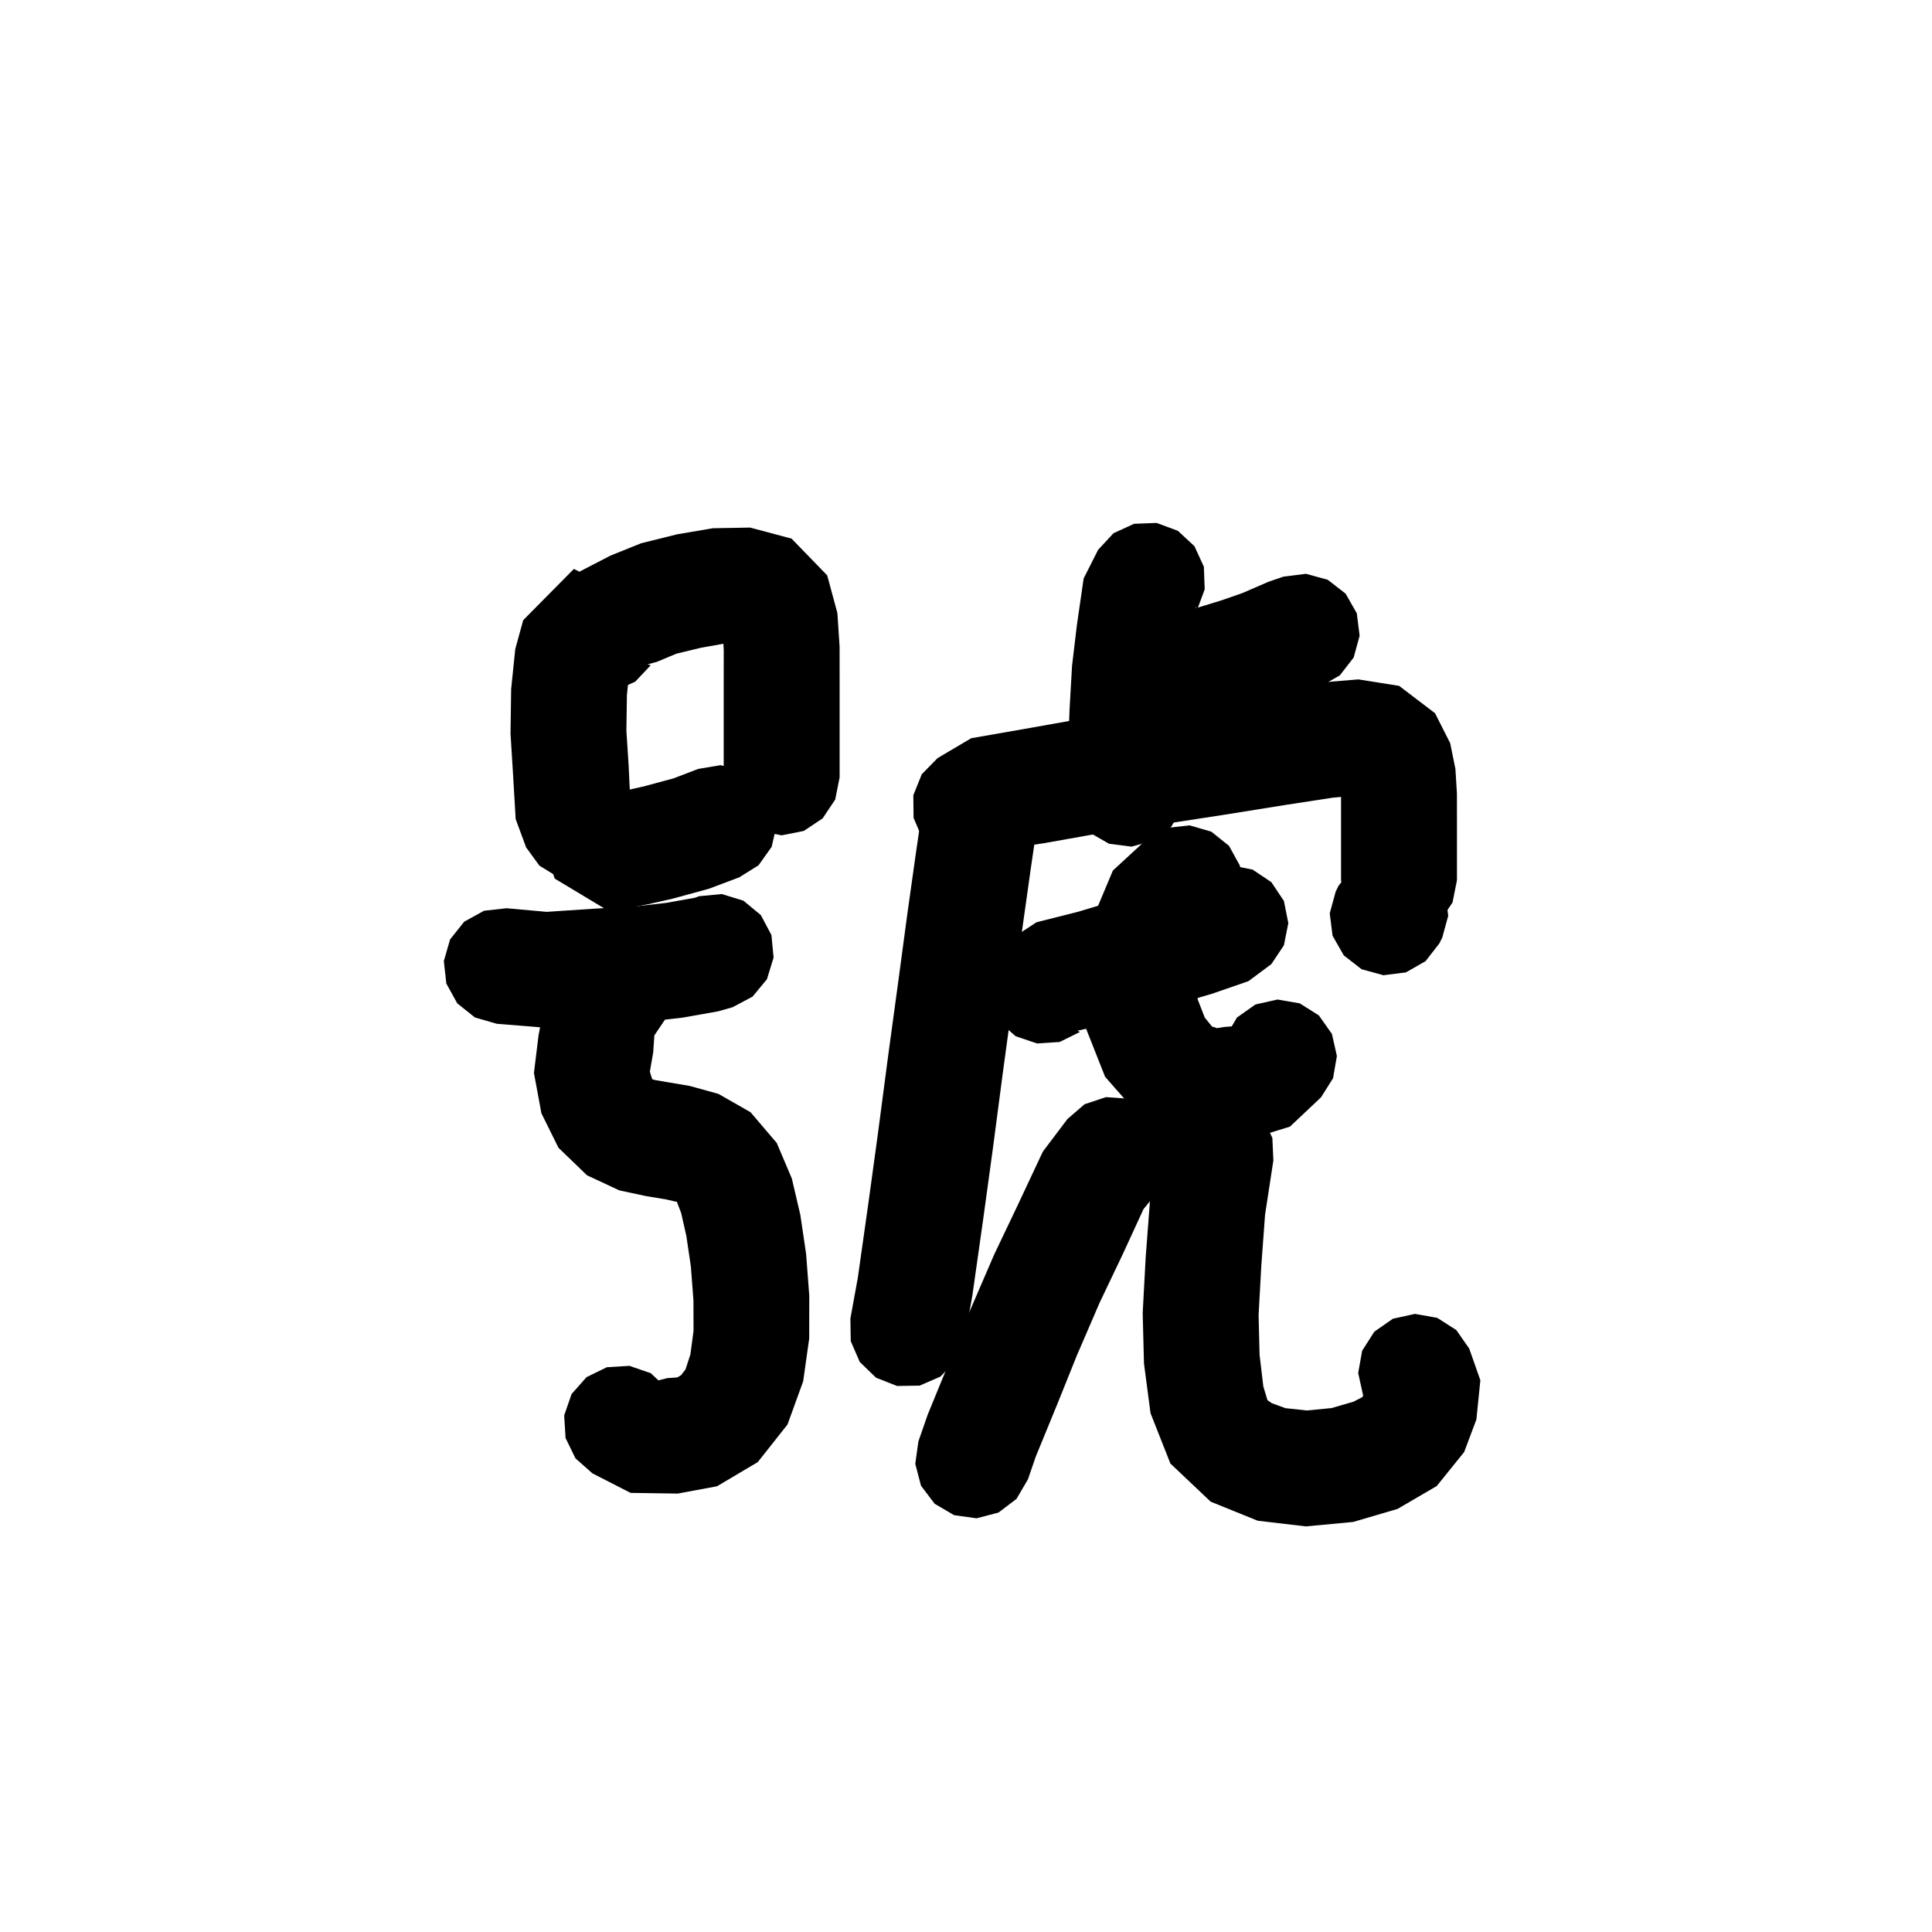
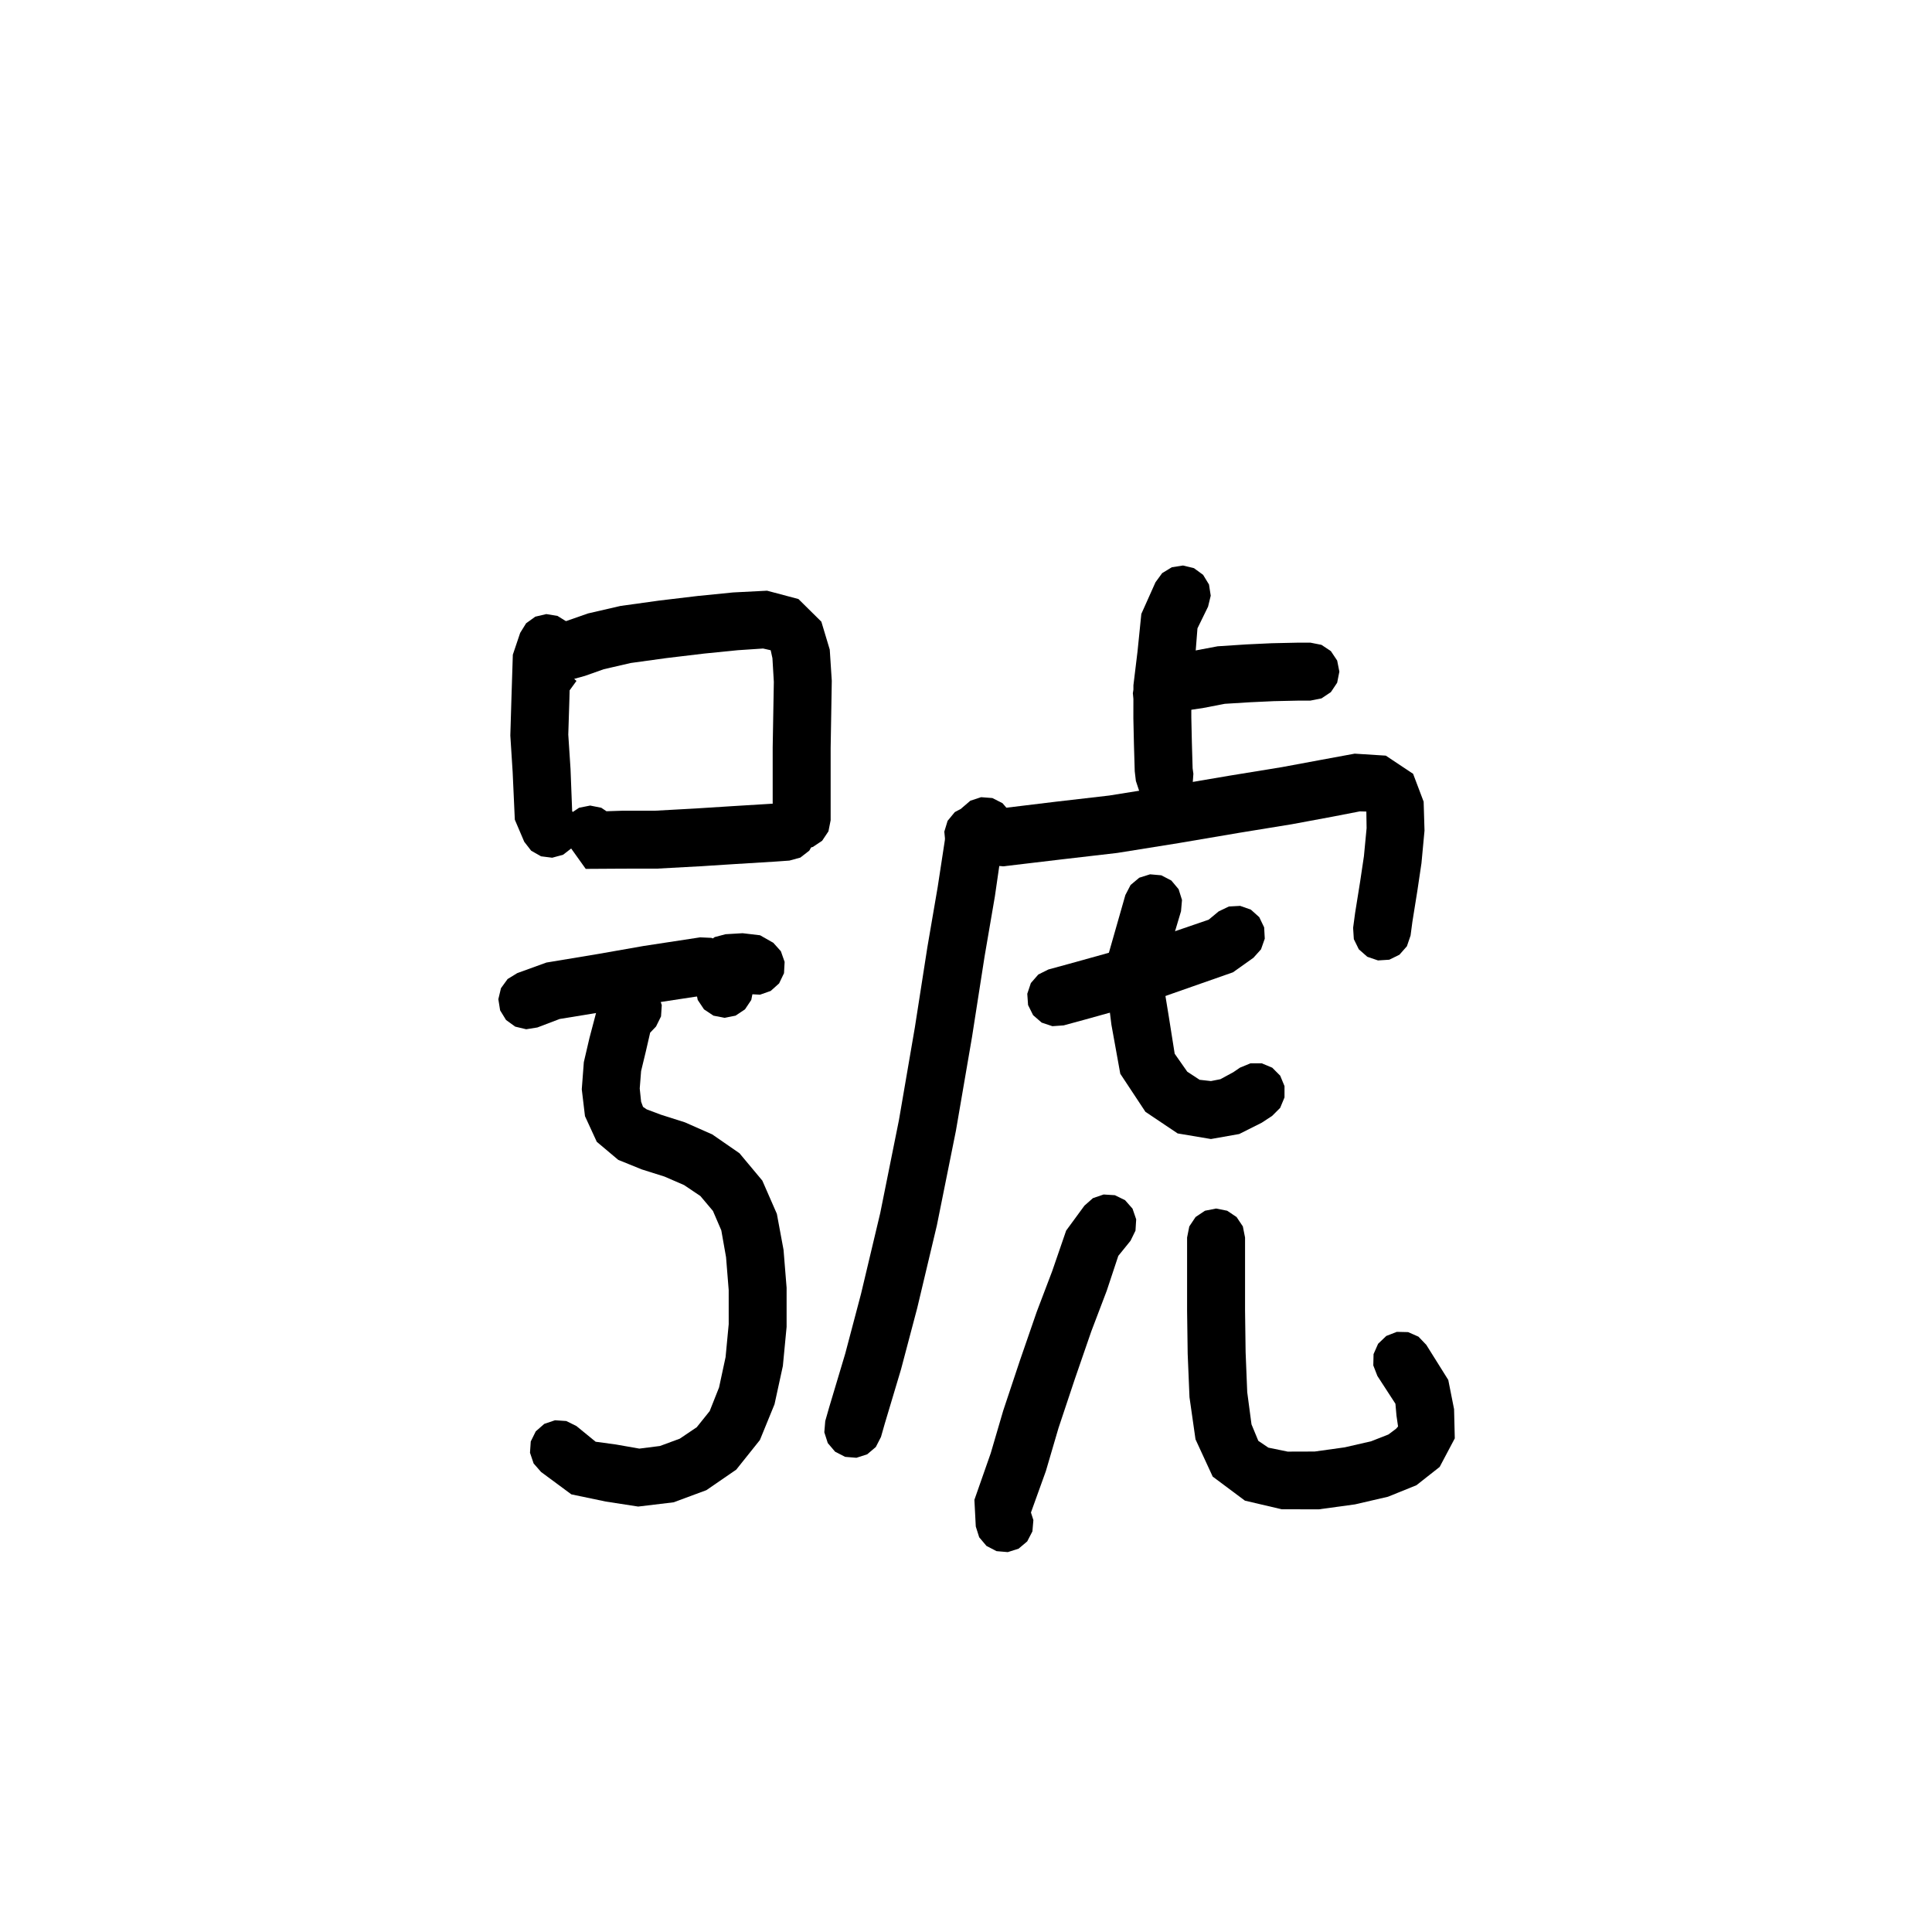
<svg xmlns="http://www.w3.org/2000/svg" viewBox="0 0 300 300" width="300" height="300">
-   <path d="M 99.286 93.564 L 89.116 88.34 L 81.244 96.297 L 80.01 100.785 L 79.371 106.998 L 79.272 113.901 L 79.639 119.813 L 80.073 127.186 L 81.695 131.582 L 83.761 134.422 L 86.756 136.256 L 90.224 136.804 L 93.638 135.982 L 96.478 133.917 L 98.312 130.922 L 98.86 127.453 L 98.038 124.039 L 97.885 124.589 L 97.609 118.767 L 97.267 113.495 L 97.345 107.973 L 97.771 103.712 L 98.134 102.52 L 92.393 106.039 L 84.886 104.365 L 87.5 106.709 L 90.813 107.874 L 94.319 107.683 L 97.486 106.165 L 99.83 103.55 L 100.995 100.237 L 100.804 96.731 Z" fill="black" fill-rule="nonzero" />
-   <path d="M 101.049 103.291 L 100.534 103.169 L 101.985 102.777 L 105.033 101.502 L 108.843 100.584 L 112.526 99.93 L 114.911 99.853 L 114.509 99.555 L 112.35 97.398 L 112.189 97.587 L 112.379 100.906 L 112.376 105.799 L 112.376 110.947 L 112.376 116.716 L 112.376 120.71 L 113.061 124.154 L 115.012 127.074 L 117.932 129.025 L 121.376 129.71 L 124.82 129.025 L 127.74 127.074 L 129.691 124.154 L 130.376 120.71 L 130.376 116.716 L 130.376 110.947 L 130.376 105.799 L 130.372 100.396 L 130.03 95.194 L 128.449 89.348 L 122.917 83.64 L 116.48 81.922 L 110.699 82.023 L 105.151 82.966 L 99.553 84.356 L 94.791 86.277 L 89.259 89.138 L 85.785 93.751 L 84.541 97.034 L 84.648 100.544 L 86.09 103.746 L 88.647 106.153 L 91.931 107.397 L 95.441 107.29 L 98.643 105.848 Z" fill="black" fill-rule="nonzero" />
-   <path d="M 86.144 136.435 L 94.638 141.538 L 100.564 140.422 L 104.408 139.554 L 110.071 138.008 L 114.804 136.226 L 117.782 134.364 L 119.82 131.504 L 120.608 128.082 L 120.027 124.619 L 118.165 121.641 L 115.306 119.603 L 111.884 118.815 L 108.421 119.396 L 104.574 120.868 L 100 122.102 L 96.743 122.832 L 93.972 123.551 L 101.578 127.174 L 99.219 124.573 L 96.044 123.073 L 92.536 122.903 L 89.23 124.087 L 86.63 126.447 L 85.13 129.622 L 84.959 133.129 Z" fill="black" fill-rule="nonzero" />
-   <path d="M 77.121 158.968 L 84.783 159.592 L 93.244 159.073 L 99.917 158.704 L 105.969 158.021 L 111.501 157.041 L 113.755 156.401 L 116.857 154.756 L 119.093 152.048 L 120.123 148.691 L 119.789 145.195 L 118.143 142.093 L 115.436 139.857 L 112.078 138.827 L 108.583 139.161 L 107.878 139.409 L 103.41 140.204 L 98.455 140.763 L 92.17 141.105 L 84.891 141.592 L 78.648 141.032 L 75.158 141.423 L 72.083 143.119 L 69.892 145.863 L 68.917 149.237 L 69.308 152.727 L 71.004 155.801 L 73.748 157.993 Z" fill="black" fill-rule="nonzero" />
-   <path d="M 88.904 147.429 L 84.929 154.015 L 83.628 160.742 L 82.909 166.609 L 84.069 172.87 L 86.715 178.219 L 91.145 182.497 L 96.191 184.849 L 100.406 185.746 L 103.336 186.226 L 104.92 186.59 L 105.078 186.581 L 105.098 186.605 L 105.772 188.36 L 106.581 191.94 L 107.282 196.696 L 107.678 201.914 L 107.691 206.66 L 107.207 210.308 L 106.443 212.651 L 105.74 213.553 L 105.147 213.885 L 103.611 213.995 L 102.234 214.34 L 101.059 213.232 L 97.738 212.088 L 94.233 212.302 L 91.077 213.841 L 88.75 216.471 L 87.606 219.791 L 87.82 223.296 L 89.359 226.453 L 91.989 228.78 L 97.914 231.814 L 105.235 231.922 L 111.332 230.789 L 117.662 227.039 L 122.285 221.195 L 124.716 214.485 L 125.652 207.837 L 125.665 201.222 L 125.174 194.724 L 124.277 188.651 L 122.956 183.001 L 120.612 177.478 L 116.549 172.709 L 111.559 169.859 L 107.108 168.626 L 103.648 168.041 L 101.649 167.696 L 101.192 167.562 L 101.362 167.757 L 101.168 167.248 L 100.908 166.409 L 101.431 163.4 L 101.61 160.778 L 104.143 157.008 L 105.396 153.728 L 105.298 150.218 L 103.865 147.012 L 101.313 144.599 L 98.033 143.346 L 94.522 143.444 L 91.317 144.878 Z" fill="black" fill-rule="nonzero" />
-   <path d="M 170.516 85.372 L 168.266 89.829 L 167.213 97.106 L 166.463 103.422 L 166.084 110.085 L 165.778 118.195 L 166.095 123.104 L 167.016 126.493 L 169.163 129.272 L 172.21 131.017 L 175.693 131.464 L 179.082 130.543 L 181.861 128.396 L 183.606 125.349 L 184.053 121.866 L 183.778 118.195 L 184.064 110.921 L 184.395 104.981 L 185.065 99.403 L 185.728 94.195 L 185.845 94.806 L 187.067 91.513 L 186.936 88.004 L 185.472 84.812 L 182.897 82.424 L 179.605 81.202 L 176.096 81.334 L 172.904 82.798 Z" fill="black" fill-rule="nonzero" />
-   <path d="M 183.065 113.894 L 182.161 114.132 L 183.414 114.069 L 186.789 112.948 L 190.686 111.736 L 195.172 110.361 L 199.487 108.851 L 203.734 107.016 L 204.991 106.615 L 208.042 104.876 L 210.195 102.102 L 211.122 98.715 L 210.683 95.231 L 208.944 92.18 L 206.17 90.027 L 202.783 89.1 L 199.299 89.539 L 197.006 90.321 L 192.909 92.096 L 189.591 93.248 L 185.379 94.536 L 181.288 95.809 L 178.272 96.819 L 173.608 98.294 L 169.746 101.786 L 167.936 104.795 L 167.416 108.268 L 168.264 111.676 L 170.351 114.5 L 173.361 116.31 L 176.833 116.83 L 180.241 115.982 Z" fill="black" fill-rule="nonzero" />
-   <path d="M 155.748 132.576 L 156.139 131.822 L 162.214 130.912 L 170.105 129.508 L 179.78 128.102 L 190.227 126.495 L 199.636 124.986 L 206.908 123.87 L 210.932 123.497 L 211.001 123.381 L 208.621 121.798 L 208.038 120.872 L 208.117 121.487 L 208.237 123.698 L 208.234 127.189 L 208.234 131.065 L 208.234 136.686 L 208.919 140.131 L 210.87 143.05 L 213.79 145.001 L 217.234 145.686 L 220.678 145.001 L 223.598 143.05 L 225.549 140.131 L 226.234 136.686 L 226.234 131.065 L 226.234 127.189 L 226.231 123.225 L 225.996 119.401 L 225.186 115.4 L 222.829 110.747 L 217.253 106.501 L 210.932 105.497 L 204.66 106.011 L 196.843 107.204 L 187.436 108.712 L 177.114 110.3 L 167.262 111.734 L 159.177 113.17 L 150.814 114.628 L 145.584 117.72 L 143.128 120.23 L 141.82 123.489 L 141.858 127.001 L 143.238 130.23 L 145.748 132.686 L 149.007 133.994 L 152.518 133.955 Z" fill="black" fill-rule="nonzero" />
-   <path d="M 207.853 137.543 L 207.409 138.431 L 206.481 141.818 L 206.92 145.302 L 208.659 148.352 L 211.434 150.505 L 214.821 151.433 L 218.305 150.994 L 221.355 149.255 L 223.508 146.481 L 223.952 145.593 L 224.88 142.206 L 224.441 138.722 L 222.701 135.671 L 219.927 133.518 L 216.54 132.591 L 213.056 133.03 L 210.006 134.769 Z" fill="black" fill-rule="nonzero" />
-   <path d="M 143.092 126.507 L 142.2 132.603 L 140.862 142.12 L 139.528 152.078 L 137.929 163.806 L 136.331 175.964 L 134.829 186.922 L 133.193 198.464 L 132.048 204.751 L 132.105 208.262 L 133.503 211.484 L 136.026 213.926 L 139.292 215.216 L 142.804 215.158 L 146.025 213.761 L 148.467 211.237 L 149.757 207.971 L 150.978 201.24 L 152.656 189.409 L 154.172 178.356 L 155.77 166.194 L 157.366 154.49 L 158.695 144.566 L 160.019 135.149 L 160.902 129.114 L 160.723 125.607 L 159.215 122.435 L 156.609 120.082 L 153.3 118.906 L 149.793 119.085 L 146.622 120.592 L 144.268 123.199 Z" fill="black" fill-rule="nonzero" />
-   <path d="M 167.692 160.24 L 167.298 160.05 L 172.097 158.955 L 177.556 157.32 L 183.02 155.822 L 188.171 154.321 L 193.856 152.355 L 197.414 149.707 L 199.365 146.787 L 200.05 143.343 L 199.365 139.899 L 197.414 136.979 L 194.494 135.028 L 191.05 134.343 L 187.606 135.028 L 184.686 136.979 L 186.765 135.811 L 182.746 137.158 L 178.134 138.498 L 172.592 140.018 L 167.4 141.578 L 160.956 143.204 L 156.717 145.973 L 154.405 148.616 L 153.28 151.942 L 153.514 155.446 L 155.071 158.594 L 157.713 160.906 L 161.04 162.031 L 164.544 161.797 Z" fill="black" fill-rule="nonzero" />
-   <path d="M 178.161 130.239 L 172.811 135.174 L 169.513 143.018 L 167.787 150.547 L 168.427 159.178 L 171.598 167.202 L 177.396 173.798 L 185.328 177.276 L 192.746 177.272 L 200.301 174.944 L 205.12 170.4 L 206.995 167.431 L 207.592 163.97 L 206.819 160.545 L 204.793 157.676 L 201.825 155.801 L 198.364 155.204 L 194.939 155.977 L 192.07 158.002 L 191.267 159.375 L 190.064 159.473 L 188.962 159.647 L 188.196 159.398 L 187.071 158.005 L 185.982 155.201 L 185.733 151.938 L 186.67 148.461 L 187.692 145.3 L 189.738 144.022 L 191.935 141.282 L 192.916 137.91 L 192.532 134.419 L 190.841 131.341 L 188.101 129.145 L 184.729 128.164 L 181.239 128.548 Z" fill="black" fill-rule="nonzero" />
-   <path d="M 165.751 173.764 L 161.938 178.812 L 158.056 187.083 L 154.361 194.836 L 150.615 203.514 L 147.476 211.316 L 144.055 219.661 L 142.605 223.831 L 142.125 227.31 L 143.014 230.707 L 145.135 233.506 L 148.165 235.28 L 151.644 235.759 L 155.042 234.871 L 157.84 232.75 L 159.614 229.719 L 160.827 226.197 L 164.152 218.092 L 167.225 210.45 L 170.757 202.264 L 174.341 194.752 L 177.559 187.756 L 179.959 184.815 L 181.533 181.676 L 181.786 178.174 L 180.679 174.841 L 178.381 172.186 L 175.241 170.612 L 171.739 170.359 L 168.406 171.466 Z" fill="black" fill-rule="nonzero" />
-   <path d="M 179.934 177.489 L 178.559 186.549 L 177.897 195.307 L 177.436 203.895 L 177.637 211.723 L 178.652 219.436 L 181.737 227.254 L 187.997 233.183 L 195.294 236.137 L 202.782 237.017 L 210.127 236.327 L 217.009 234.304 L 223.094 230.752 L 227.356 225.471 L 229.254 220.416 L 229.869 214.324 L 228.142 209.41 L 226.134 206.53 L 223.176 204.637 L 219.719 204.019 L 216.289 204.772 L 213.408 206.78 L 211.515 209.738 L 210.898 213.195 L 211.651 216.625 L 211.995 216.445 L 211.781 216.093 L 211.727 216.541 L 211.551 216.941 L 210.18 217.649 L 206.766 218.644 L 202.928 219.018 L 199.588 218.656 L 197.477 217.882 L 196.814 217.421 L 196.17 215.298 L 195.588 210.407 L 195.434 204.211 L 195.86 196.468 L 196.441 188.599 L 197.728 180.203 L 197.571 176.695 L 196.082 173.515 L 193.49 171.146 L 190.189 169.949 L 186.68 170.107 L 183.5 171.595 L 181.131 174.188 Z" fill="black" fill-rule="nonzero" />
+   <path d="M 80.772 98.272 L 79.632 101.661 L 79.422 108.239 L 79.243 114.213 L 79.604 119.879 L 79.941 127.282 L 81.404 130.711 L 82.481 132.098 L 84.006 132.967 L 85.748 133.187 L 87.441 132.723 L 88.829 131.647 L 89.698 130.121 L 89.918 128.379 L 89.454 126.686 L 88.846 125.972 L 88.592 119.411 L 88.242 114.071 L 88.418 108.507 L 88.563 102.777 L 89.199 101.432 L 89.483 99.699 L 89.082 97.99 L 88.057 96.564 L 86.565 95.639 L 84.833 95.355 L 83.123 95.755 L 81.697 96.78 Z" fill="black" fill-rule="nonzero" />
+   <path d="M 89.515 105.732 L 89.157 105.413 L 90.83 104.951 L 93.747 103.918 L 97.94 102.95 L 103.489 102.185 L 109.354 101.485 L 114.547 100.965 L 118.492 100.702 L 119.837 101.007 L 119.65 100.864 L 119.943 102.206 L 120.161 105.884 L 120.072 110.869 L 119.982 116.054 L 119.982 120.71 L 119.982 125.444 L 119.982 127.367 L 120.325 129.089 L 121.3 130.549 L 122.76 131.524 L 124.482 131.867 L 126.204 131.524 L 127.664 130.549 L 128.64 129.089 L 128.982 127.367 L 128.982 125.444 L 128.982 120.71 L 128.982 116.136 L 129.07 111.024 L 129.159 105.714 L 128.844 100.871 L 127.539 96.533 L 123.98 93.017 L 119.111 91.724 L 113.826 91.994 L 108.368 92.539 L 102.339 93.259 L 96.35 94.091 L 91.313 95.253 L 87.661 96.528 L 83.476 98.433 L 81.343 101.96 L 80.933 103.668 L 81.206 105.402 L 82.123 106.899 L 83.543 107.932 L 85.25 108.343 L 86.985 108.069 L 88.482 107.152 Z" fill="black" fill-rule="nonzero" />
+   <path d="M 87.142 129.586 L 90.952 134.92 L 96.829 134.884 L 101.988 134.882 L 108.593 134.522 L 114.2 134.166 L 120.479 133.781 L 122.584 133.631 L 124.277 133.166 L 125.664 132.089 L 126.533 130.564 L 126.752 128.821 L 126.288 127.128 L 125.21 125.741 L 123.685 124.872 L 121.943 124.653 L 119.906 124.799 L 113.64 125.183 L 108.064 125.537 L 101.711 125.887 L 96.751 125.885 L 92.332 126.027 L 96.142 129.586 L 95.799 127.864 L 94.824 126.404 L 93.364 125.428 L 91.642 125.086 L 89.92 125.428 L 88.46 126.404 L 87.485 127.864 Z" fill="black" fill-rule="nonzero" />
+   <path d="M 83.442 159.545 L 86.902 158.227 L 94.349 157.01 L 101.389 155.773 L 110.072 154.449 L 111.723 153.85 L 113.019 152.666 L 113.763 151.075 L 113.842 149.321 L 113.244 147.671 L 112.059 146.375 L 110.469 145.63 L 108.715 145.551 L 99.942 146.89 L 92.84 148.138 L 84.844 149.465 L 80.316 151.106 L 78.82 152.025 L 77.79 153.447 L 77.382 155.155 L 77.659 156.888 L 78.578 158.384 L 80 159.414 L 81.708 159.822 Z" fill="black" fill-rule="nonzero" />
+   <path d="M 113.224 154.047 L 115.311 153.908 L 115.554 153.883 L 114.682 153.6 L 116.265 154.359 L 118.018 154.455 L 119.674 153.872 L 120.982 152.7 L 121.741 151.117 L 121.836 149.364 L 121.254 147.707 L 120.082 146.4 L 118.026 145.229 L 115.311 144.908 L 112.663 145.065 L 110.966 145.514 L 109.57 146.579 L 108.687 148.097 L 108.453 149.837 L 108.902 151.534 L 109.966 152.93 L 111.484 153.813 Z" fill="black" fill-rule="nonzero" />
+   <path d="M 117 153.55 L 116.657 151.828 L 115.682 150.368 L 114.222 149.393 L 112.5 149.05 L 110.778 149.393 L 109.318 150.368 L 108.343 151.828 L 108 153.55 L 108.343 155.272 L 109.318 156.732 L 110.778 157.708 L 112.5 158.05 L 114.222 157.708 L 115.682 156.732 L 116.657 155.272 Z" fill="black" fill-rule="nonzero" />
+   <path d="M 94.732 153.913 L 92.683 156.807 L 91.53 161.183 L 90.657 164.928 L 90.338 169.144 L 90.835 173.314 L 92.667 177.299 L 96.001 180.104 L 99.647 181.583 L 103.187 182.7 L 106.228 184.02 L 108.756 185.72 L 110.707 188.036 L 112.003 191.045 L 112.741 195.217 L 113.151 200.326 L 113.153 205.616 L 112.668 210.733 L 111.656 215.438 L 110.198 219.115 L 108.19 221.619 L 105.551 223.399 L 102.477 224.532 L 99.278 224.939 L 95.602 224.293 L 92.492 223.873 L 89.504 221.433 L 87.93 220.655 L 86.178 220.538 L 84.515 221.1 L 83.194 222.256 L 82.415 223.83 L 82.298 225.582 L 82.861 227.245 L 84.017 228.567 L 88.721 232.044 L 94.073 233.162 L 99.095 233.937 L 104.594 233.279 L 109.686 231.393 L 114.325 228.204 L 117.997 223.607 L 120.267 218.053 L 121.563 212.107 L 122.143 206.041 L 122.144 199.97 L 121.668 194.073 L 120.63 188.482 L 118.375 183.325 L 114.824 179.073 L 110.607 176.157 L 106.369 174.282 L 102.631 173.092 L 100.42 172.263 L 99.848 171.873 L 99.55 171.065 L 99.337 169.022 L 99.55 166.314 L 100.274 163.314 L 100.956 160.353 L 101.866 159.4 L 102.644 157.827 L 102.761 156.075 L 102.199 154.411 L 101.043 153.09 L 99.469 152.312 L 97.717 152.195 L 96.053 152.757 Z" fill="black" fill-rule="nonzero" />
+   <path d="M 179.424 90.413 L 177.225 95.329 L 176.635 101.149 L 175.997 106.403 L 175.988 111.525 L 176.078 115.589 L 176.201 119.755 L 176.378 121.268 L 176.931 122.935 L 178.08 124.262 L 179.65 125.049 L 181.401 125.175 L 183.068 124.622 L 184.395 123.473 L 185.182 121.903 L 185.308 120.152 L 185.189 119.298 L 185.075 115.358 L 184.988 111.434 L 184.979 106.97 L 185.584 102.106 L 185.941 97.57 L 187.587 94.203 L 188.002 92.497 L 187.732 90.762 L 186.819 89.262 L 185.401 88.226 L 183.695 87.812 L 181.96 88.082 L 180.46 88.995 Z" fill="black" fill-rule="nonzero" />
+   <path d="M 183.44 111.157 L 183.915 110.363 L 186.727 109.956 L 190.182 109.288 L 194.051 109.049 L 197.77 108.876 L 201.769 108.789 L 203.476 108.79 L 205.198 108.447 L 206.658 107.472 L 207.634 106.012 L 207.976 104.29 L 207.634 102.568 L 206.658 101.108 L 205.198 100.132 L 203.476 99.79 L 201.633 99.79 L 197.467 99.881 L 193.552 100.063 L 189.078 100.356 L 185.077 101.109 L 180.434 102.063 L 177.359 104.523 L 176.321 105.939 L 175.904 107.645 L 176.171 109.38 L 177.082 110.881 L 178.498 111.919 L 180.204 112.336 L 181.939 112.069 Z" fill="black" fill-rule="nonzero" />
+   <path d="M 150.662 134.063 L 155.757 134.525 L 164.95 133.434 L 173.476 132.445 L 182.996 130.919 L 192.411 129.32 L 200.604 127.985 L 206.877 126.82 L 211.153 125.991 L 212.893 126.038 L 212.203 125.525 L 212.162 125.812 L 212.205 128.596 L 211.789 132.955 L 211.189 136.973 L 210.418 141.78 L 210.11 144.08 L 210.222 145.832 L 210.996 147.408 L 212.315 148.568 L 213.976 149.135 L 215.729 149.023 L 217.305 148.249 L 218.464 146.931 L 219.032 145.269 L 219.316 143.131 L 220.083 138.352 L 220.725 134.027 L 221.197 128.978 L 221.063 124.484 L 219.425 120.155 L 215.184 117.335 L 210.356 117.027 L 205.223 117.973 L 199.071 119.116 L 190.932 120.443 L 181.53 122.039 L 172.234 123.531 L 163.896 124.495 L 155.338 125.534 L 151.557 125.108 L 149.81 125.278 L 148.26 126.103 L 147.144 127.459 L 146.632 129.138 L 146.801 130.886 L 147.627 132.435 L 148.982 133.551 Z" fill="black" fill-rule="nonzero" />
+   <path d="M 149.346 125.474 L 146.922 129.119 L 145.602 137.746 L 144.005 147.059 L 142.054 159.566 L 139.585 173.938 L 136.683 188.36 L 133.695 200.925 L 131.244 210.204 L 128.748 218.543 L 128.144 220.657 L 128 222.407 L 128.537 224.079 L 129.672 225.418 L 131.234 226.22 L 132.984 226.364 L 134.656 225.827 L 135.995 224.691 L 136.797 223.13 L 137.376 221.102 L 139.909 212.636 L 142.429 203.099 L 145.476 190.279 L 148.433 175.589 L 150.934 161.026 L 152.888 148.503 L 154.487 139.177 L 155.593 131.532 L 156.423 131.035 L 157.218 129.469 L 157.353 127.718 L 156.807 126.049 L 155.665 124.716 L 154.099 123.921 L 152.348 123.786 L 150.679 124.332 Z" fill="black" fill-rule="nonzero" />
+   <path d="M 165.163 159.223 L 168.432 158.332 L 174.545 156.632 L 180.014 154.99 L 185.165 153.184 L 191.46 150.978 L 194.638 148.718 L 195.81 147.411 L 196.393 145.755 L 196.297 144.002 L 195.538 142.418 L 194.231 141.246 L 192.574 140.664 L 190.821 140.759 L 189.238 141.518 L 187.682 142.809 L 182.202 144.686 L 177.234 146.43 L 172.052 147.984 L 166.036 149.656 L 162.795 150.54 L 161.224 151.324 L 160.072 152.649 L 159.515 154.314 L 159.638 156.066 L 160.421 157.637 L 161.747 158.789 L 163.412 159.346 Z" fill="black" fill-rule="nonzero" />
+   <path d="M 174.748 138.977 L 171.49 150.386 L 172.58 159.122 L 173.957 166.732 L 177.863 172.643 L 182.863 175.998 L 188.033 176.867 L 192.424 176.09 L 195.927 174.332 L 197.541 173.271 L 198.783 172.031 L 199.457 170.409 L 199.459 168.653 L 198.789 167.03 L 197.548 165.788 L 195.927 165.114 L 194.171 165.112 L 192.548 165.782 L 191.499 166.497 L 189.499 167.579 L 188.033 167.867 L 186.279 167.671 L 184.356 166.41 L 182.404 163.623 L 181.473 157.741 L 180.433 151.389 L 183.388 141.497 L 183.541 139.748 L 183.014 138.073 L 181.885 136.728 L 180.328 135.917 L 178.579 135.763 L 176.904 136.291 L 175.559 137.419 Z" fill="black" fill-rule="nonzero" />
+   <path d="M 168.388 187.214 L 165.552 191.083 L 163.384 197.381 L 160.99 203.678 L 158.386 211.217 L 155.782 219.033 L 153.841 225.652 L 151.304 232.891 L 151.519 237.035 L 152.049 238.709 L 153.18 240.052 L 154.739 240.861 L 156.488 241.011 L 158.162 240.48 L 159.505 239.35 L 160.313 237.791 L 160.464 236.042 L 160.086 234.861 L 162.402 228.431 L 164.366 221.736 L 166.909 214.108 L 169.454 206.736 L 171.852 200.43 L 173.649 195.012 L 175.547 192.668 L 176.318 191.091 L 176.427 189.338 L 175.857 187.678 L 174.695 186.361 L 173.117 185.59 L 171.365 185.481 L 169.704 186.051 Z" fill="black" fill-rule="nonzero" />
+   <path d="M 184.331 192.16 L 184.331 196.598 L 184.331 203.55 L 184.422 210.211 L 184.703 216.958 L 185.638 223.502 L 188.307 229.285 L 193.314 233.021 L 199.013 234.357 L 204.768 234.371 L 210.406 233.599 L 215.526 232.412 L 219.942 230.626 L 223.549 227.786 L 225.898 223.35 L 225.788 218.816 L 224.887 214.276 L 221.474 208.827 L 220.26 207.558 L 218.654 206.85 L 216.898 206.811 L 215.262 207.446 L 213.993 208.66 L 213.285 210.266 L 213.245 212.022 L 213.881 213.659 L 216.681 217.973 L 216.845 219.823 L 217.09 221.503 L 216.776 221.859 L 215.591 222.747 L 212.906 223.801 L 208.796 224.744 L 204.138 225.393 L 199.951 225.406 L 196.952 224.789 L 195.391 223.733 L 194.332 221.173 L 193.669 216.178 L 193.418 209.966 L 193.331 203.491 L 193.331 196.598 L 193.331 192.16 L 192.989 190.438 L 192.013 188.978 L 190.553 188.002 L 188.831 187.66 L 187.109 188.002 L 185.649 188.978 L 184.674 190.438 Z" fill="black" fill-rule="nonzero" />
</svg>
